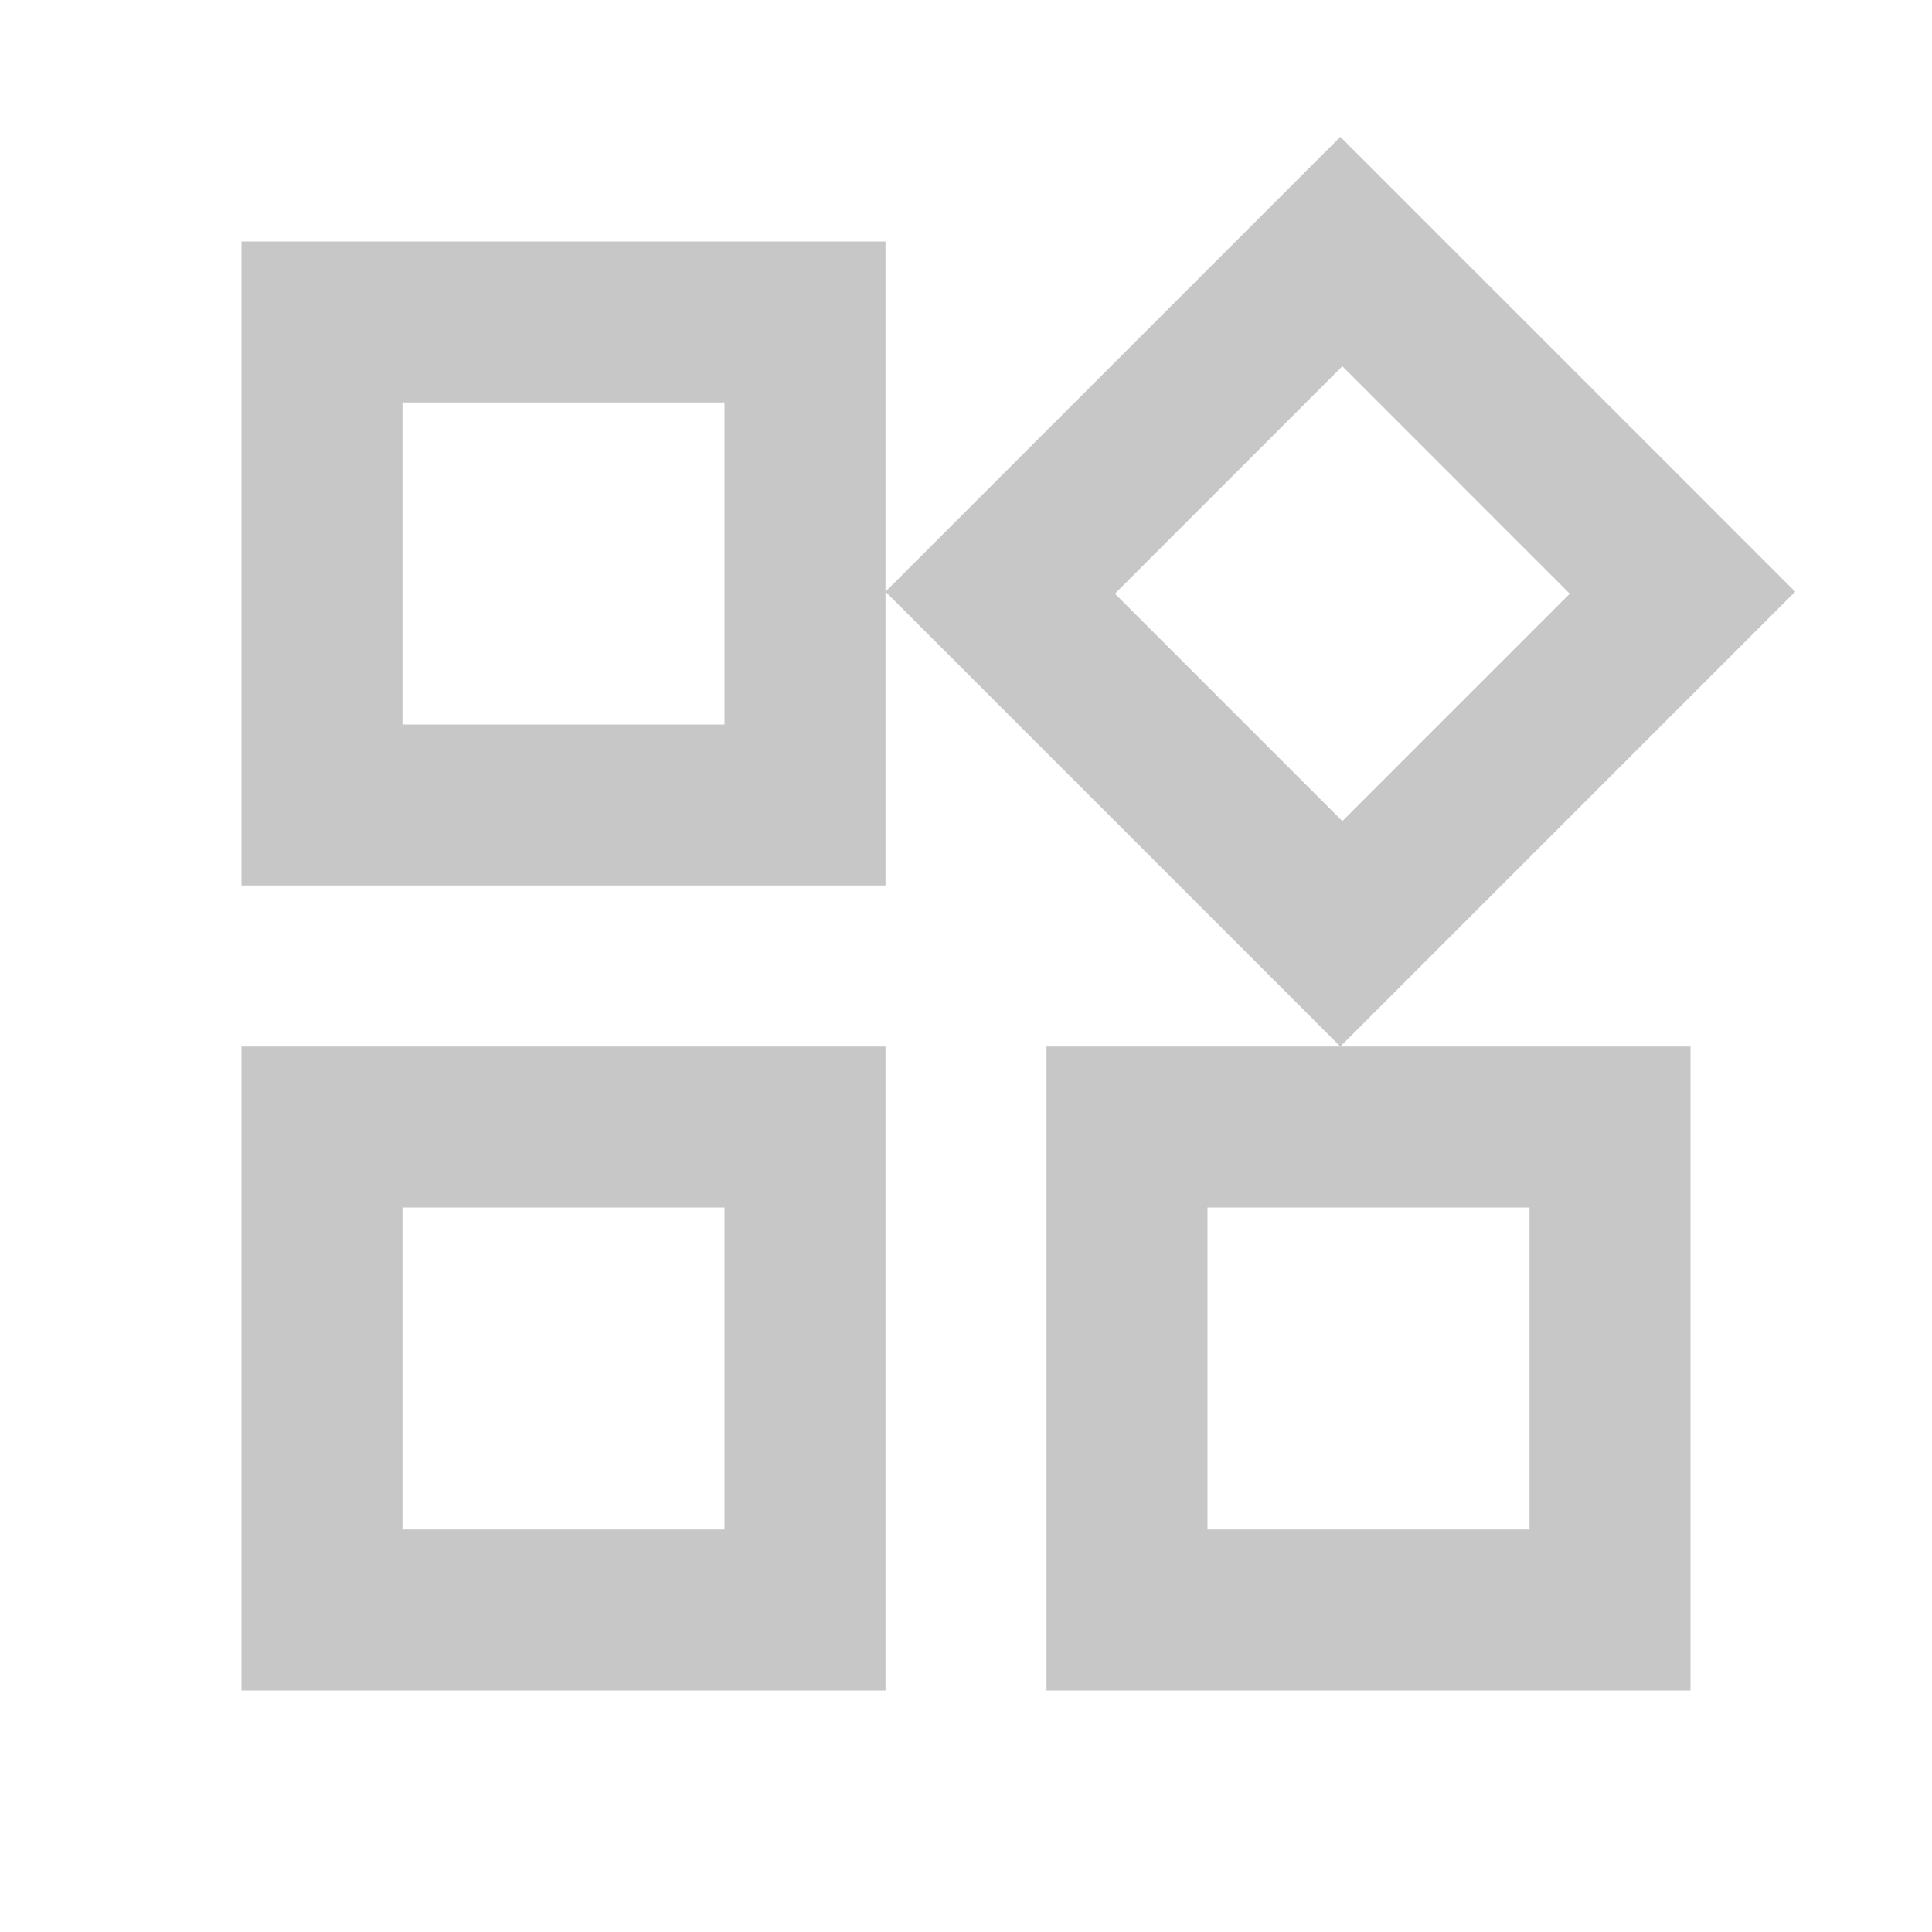
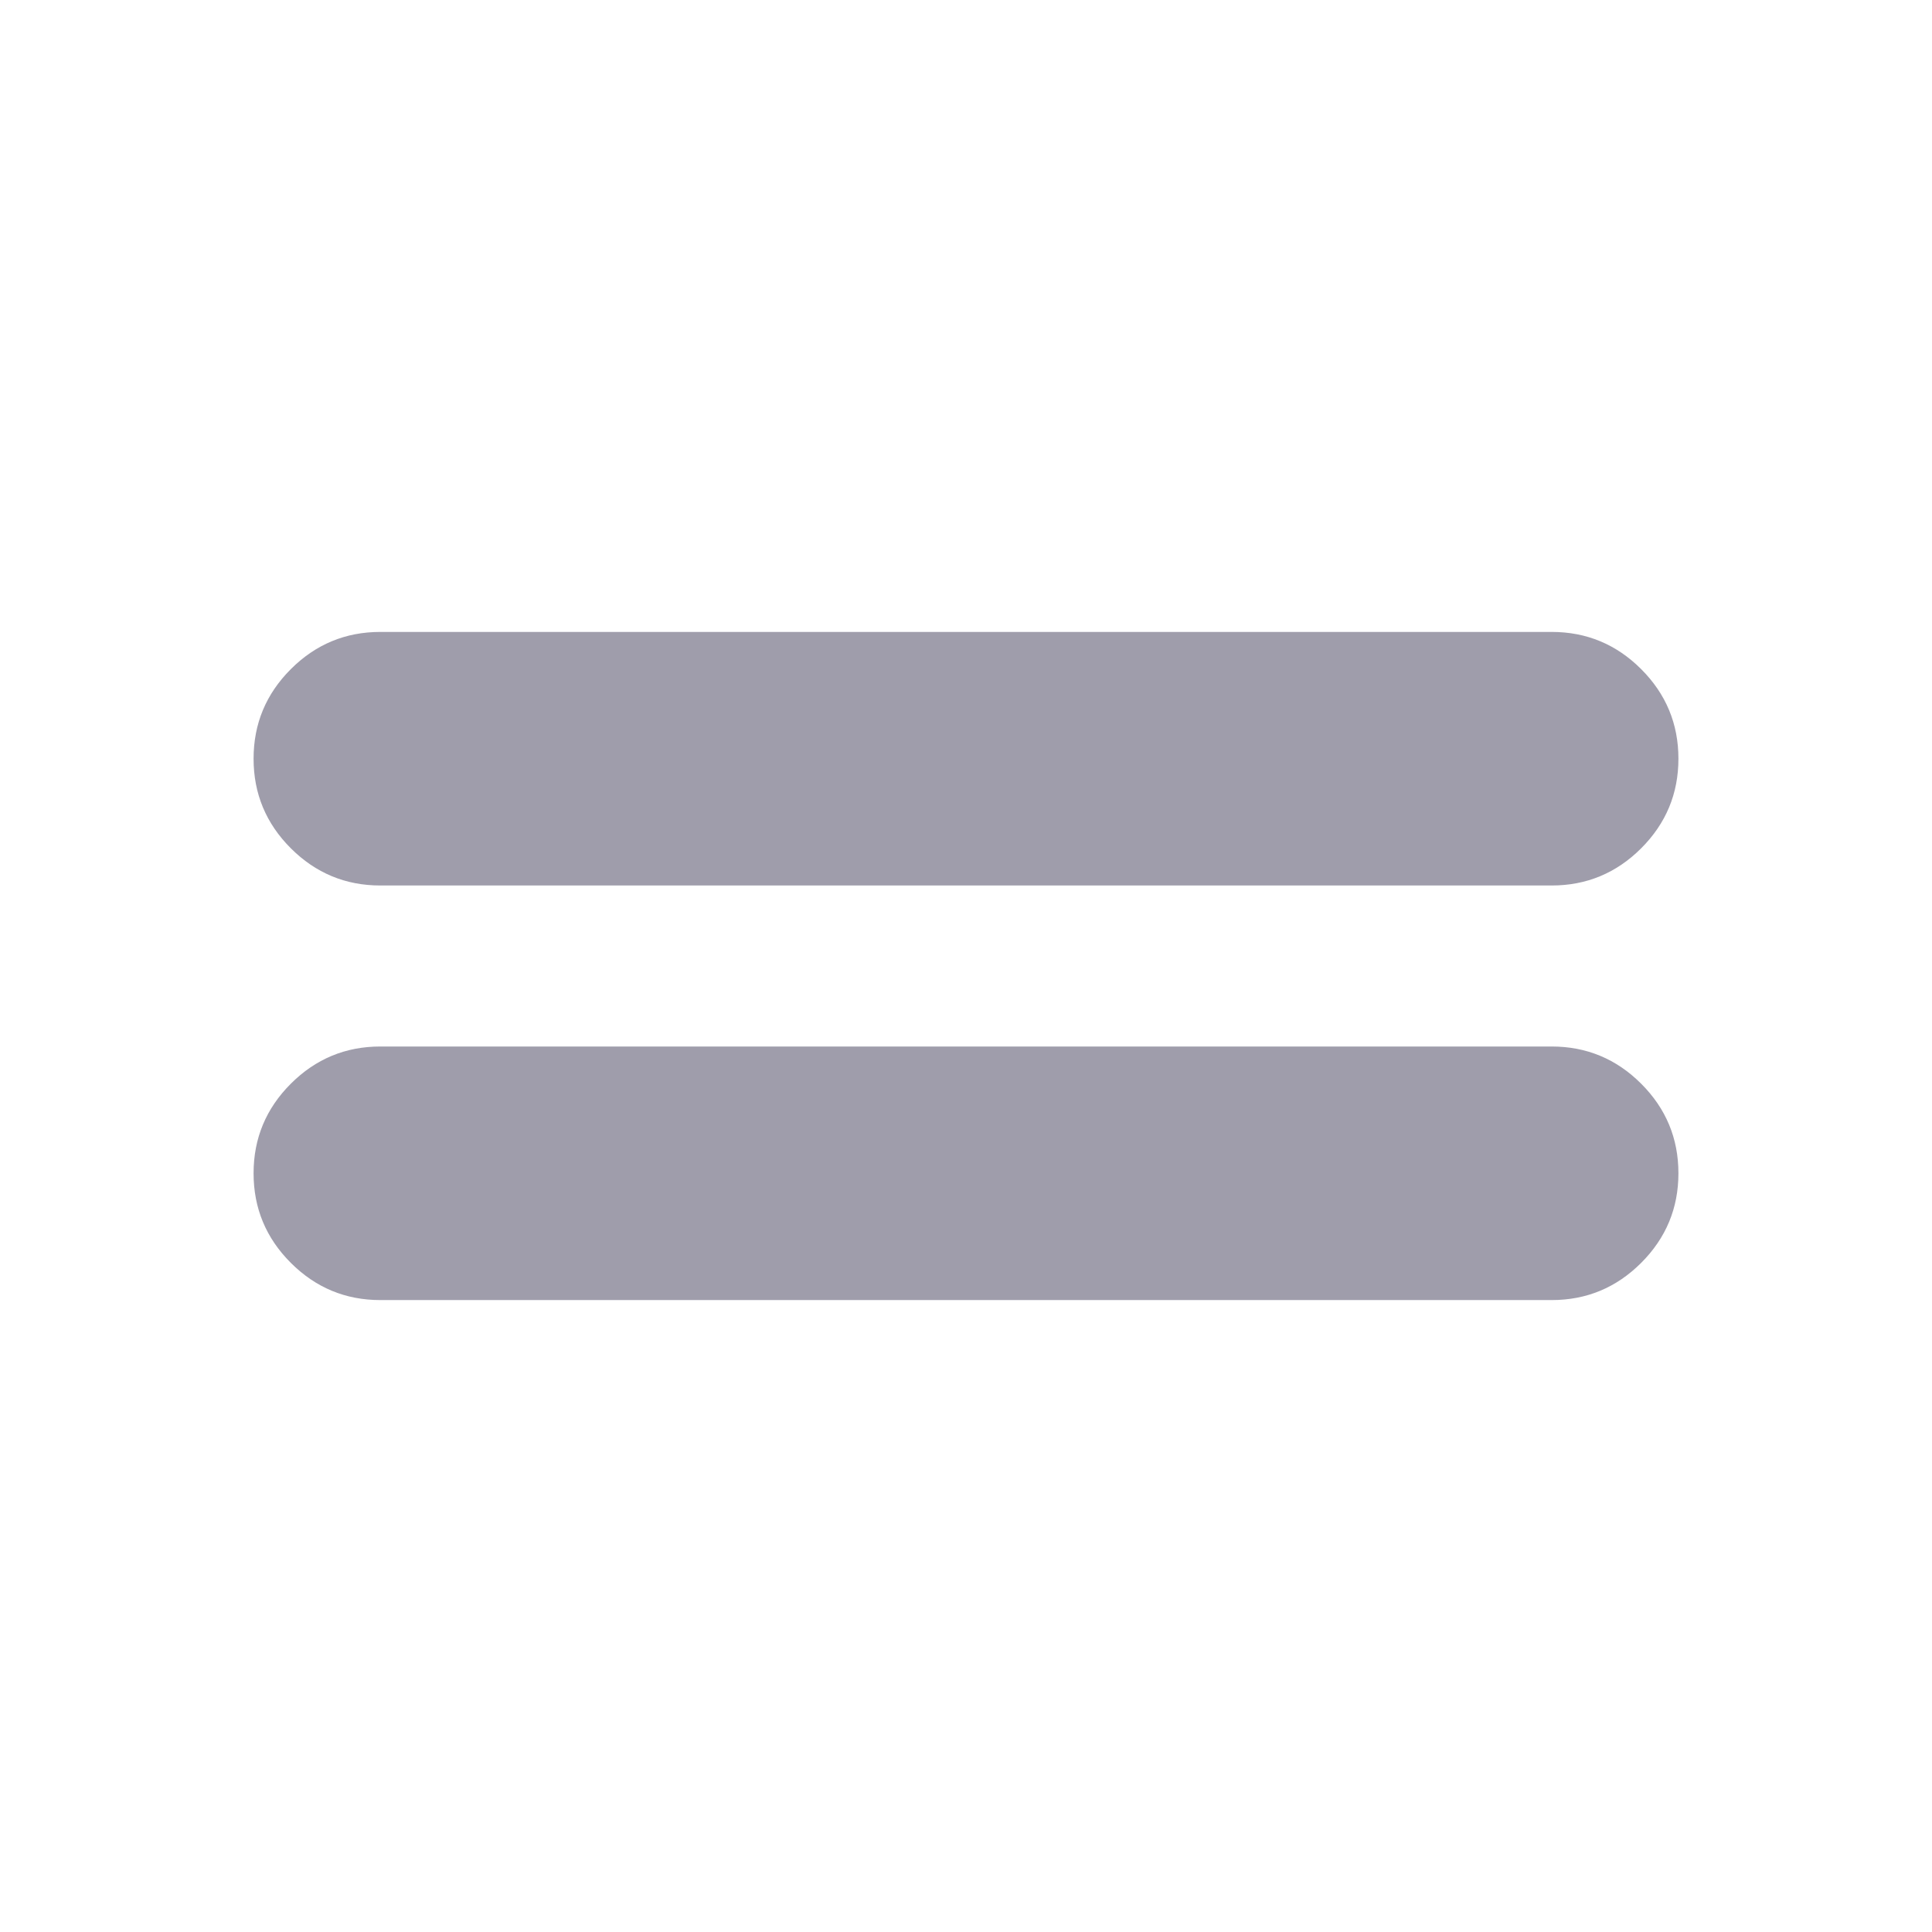
<svg xmlns="http://www.w3.org/2000/svg" height="24" viewBox="0 -960 960 960" width="24">
-   <path d="M666-440 440-666l226-226 226 226-226 226Zm-546-80v-320h320v320H120Zm400 400v-320h320v320H520Zm-400 0v-320h320v320H120Zm80-480h160v-160H200v160Zm467 48 113-113-113-113-113 113 113 113Zm-67 352h160v-160H600v160Zm-400 0h160v-160H200v160Zm160-400Zm194-65ZM360-360Zm240 0Z" fill="#c7c7c7" />
+   <path d="M189-314q-26 0-44.5-18.5T126-377q0-26 18.5-44.5T189-440h582q26 0 44.5 18.5T834-377q0 26-18.5 44.5T771-314H189Zm0-206q-26 0-44.5-18.5T126-583q0-26 18.5-44.5T189-646h582q26 0 44.5 18.5T834-583q0 26-18.5 44.5T771-520H189Z" fill="#9F9DAB" />
</svg>
